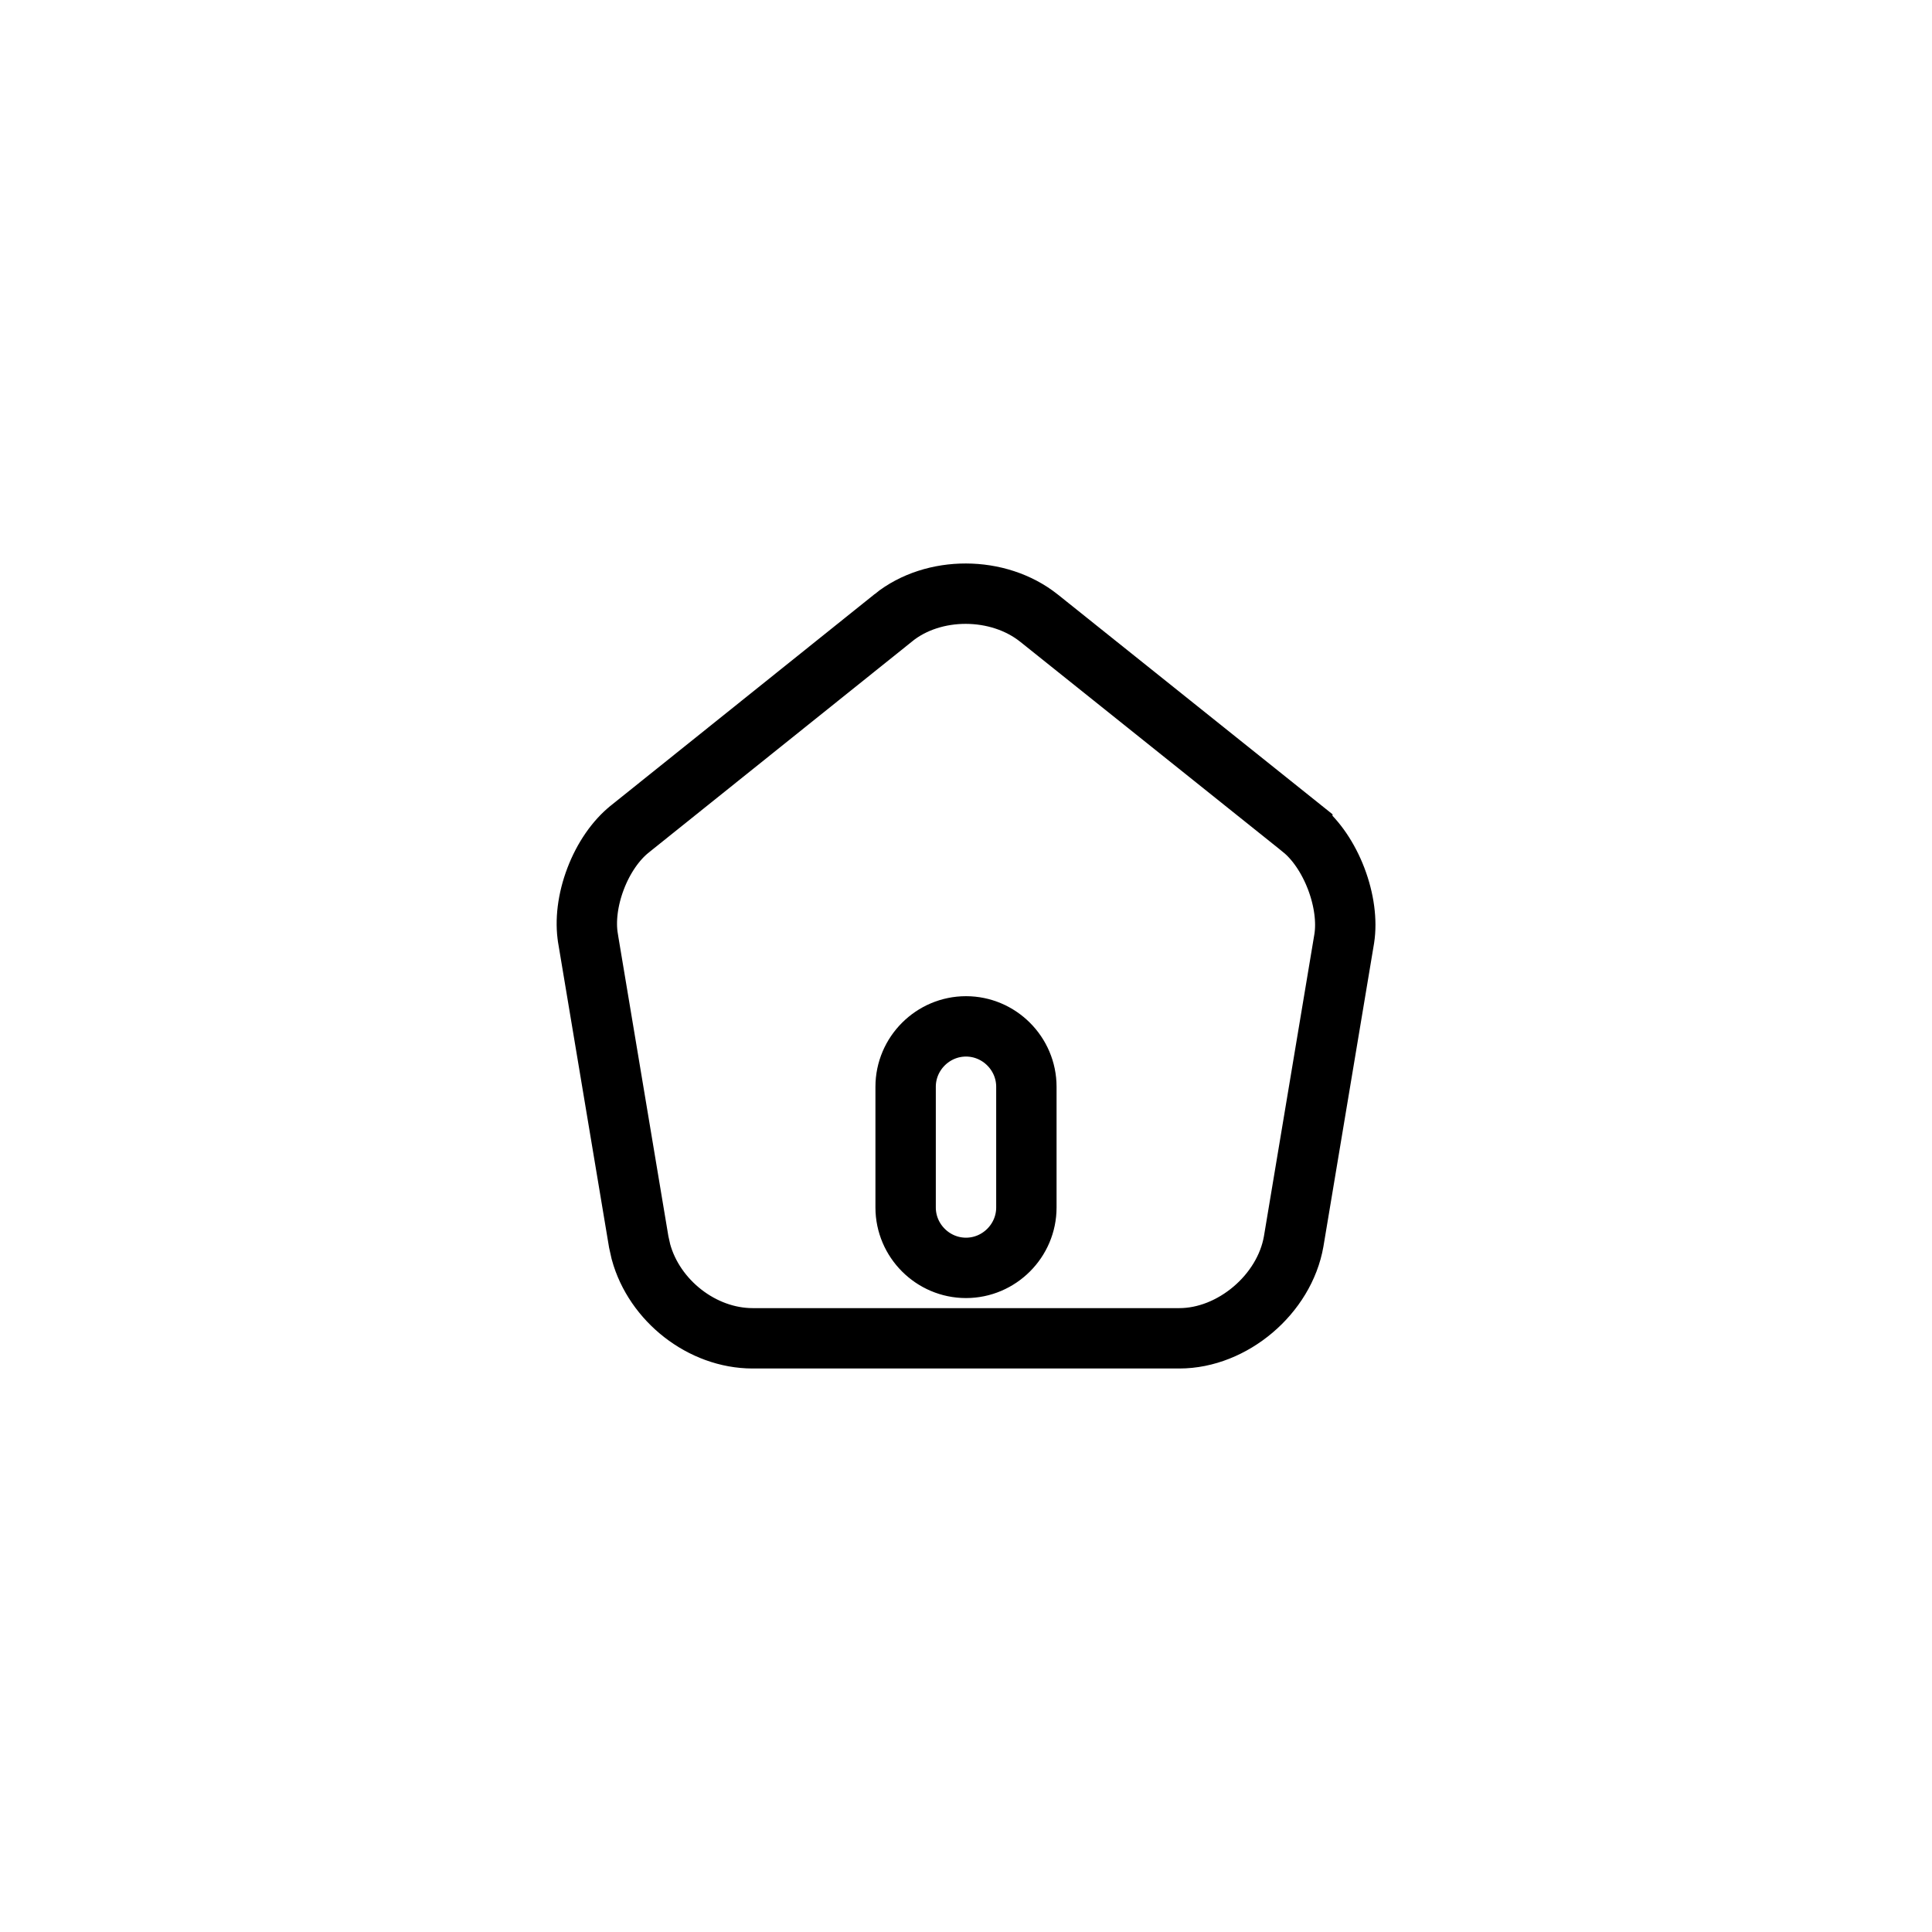
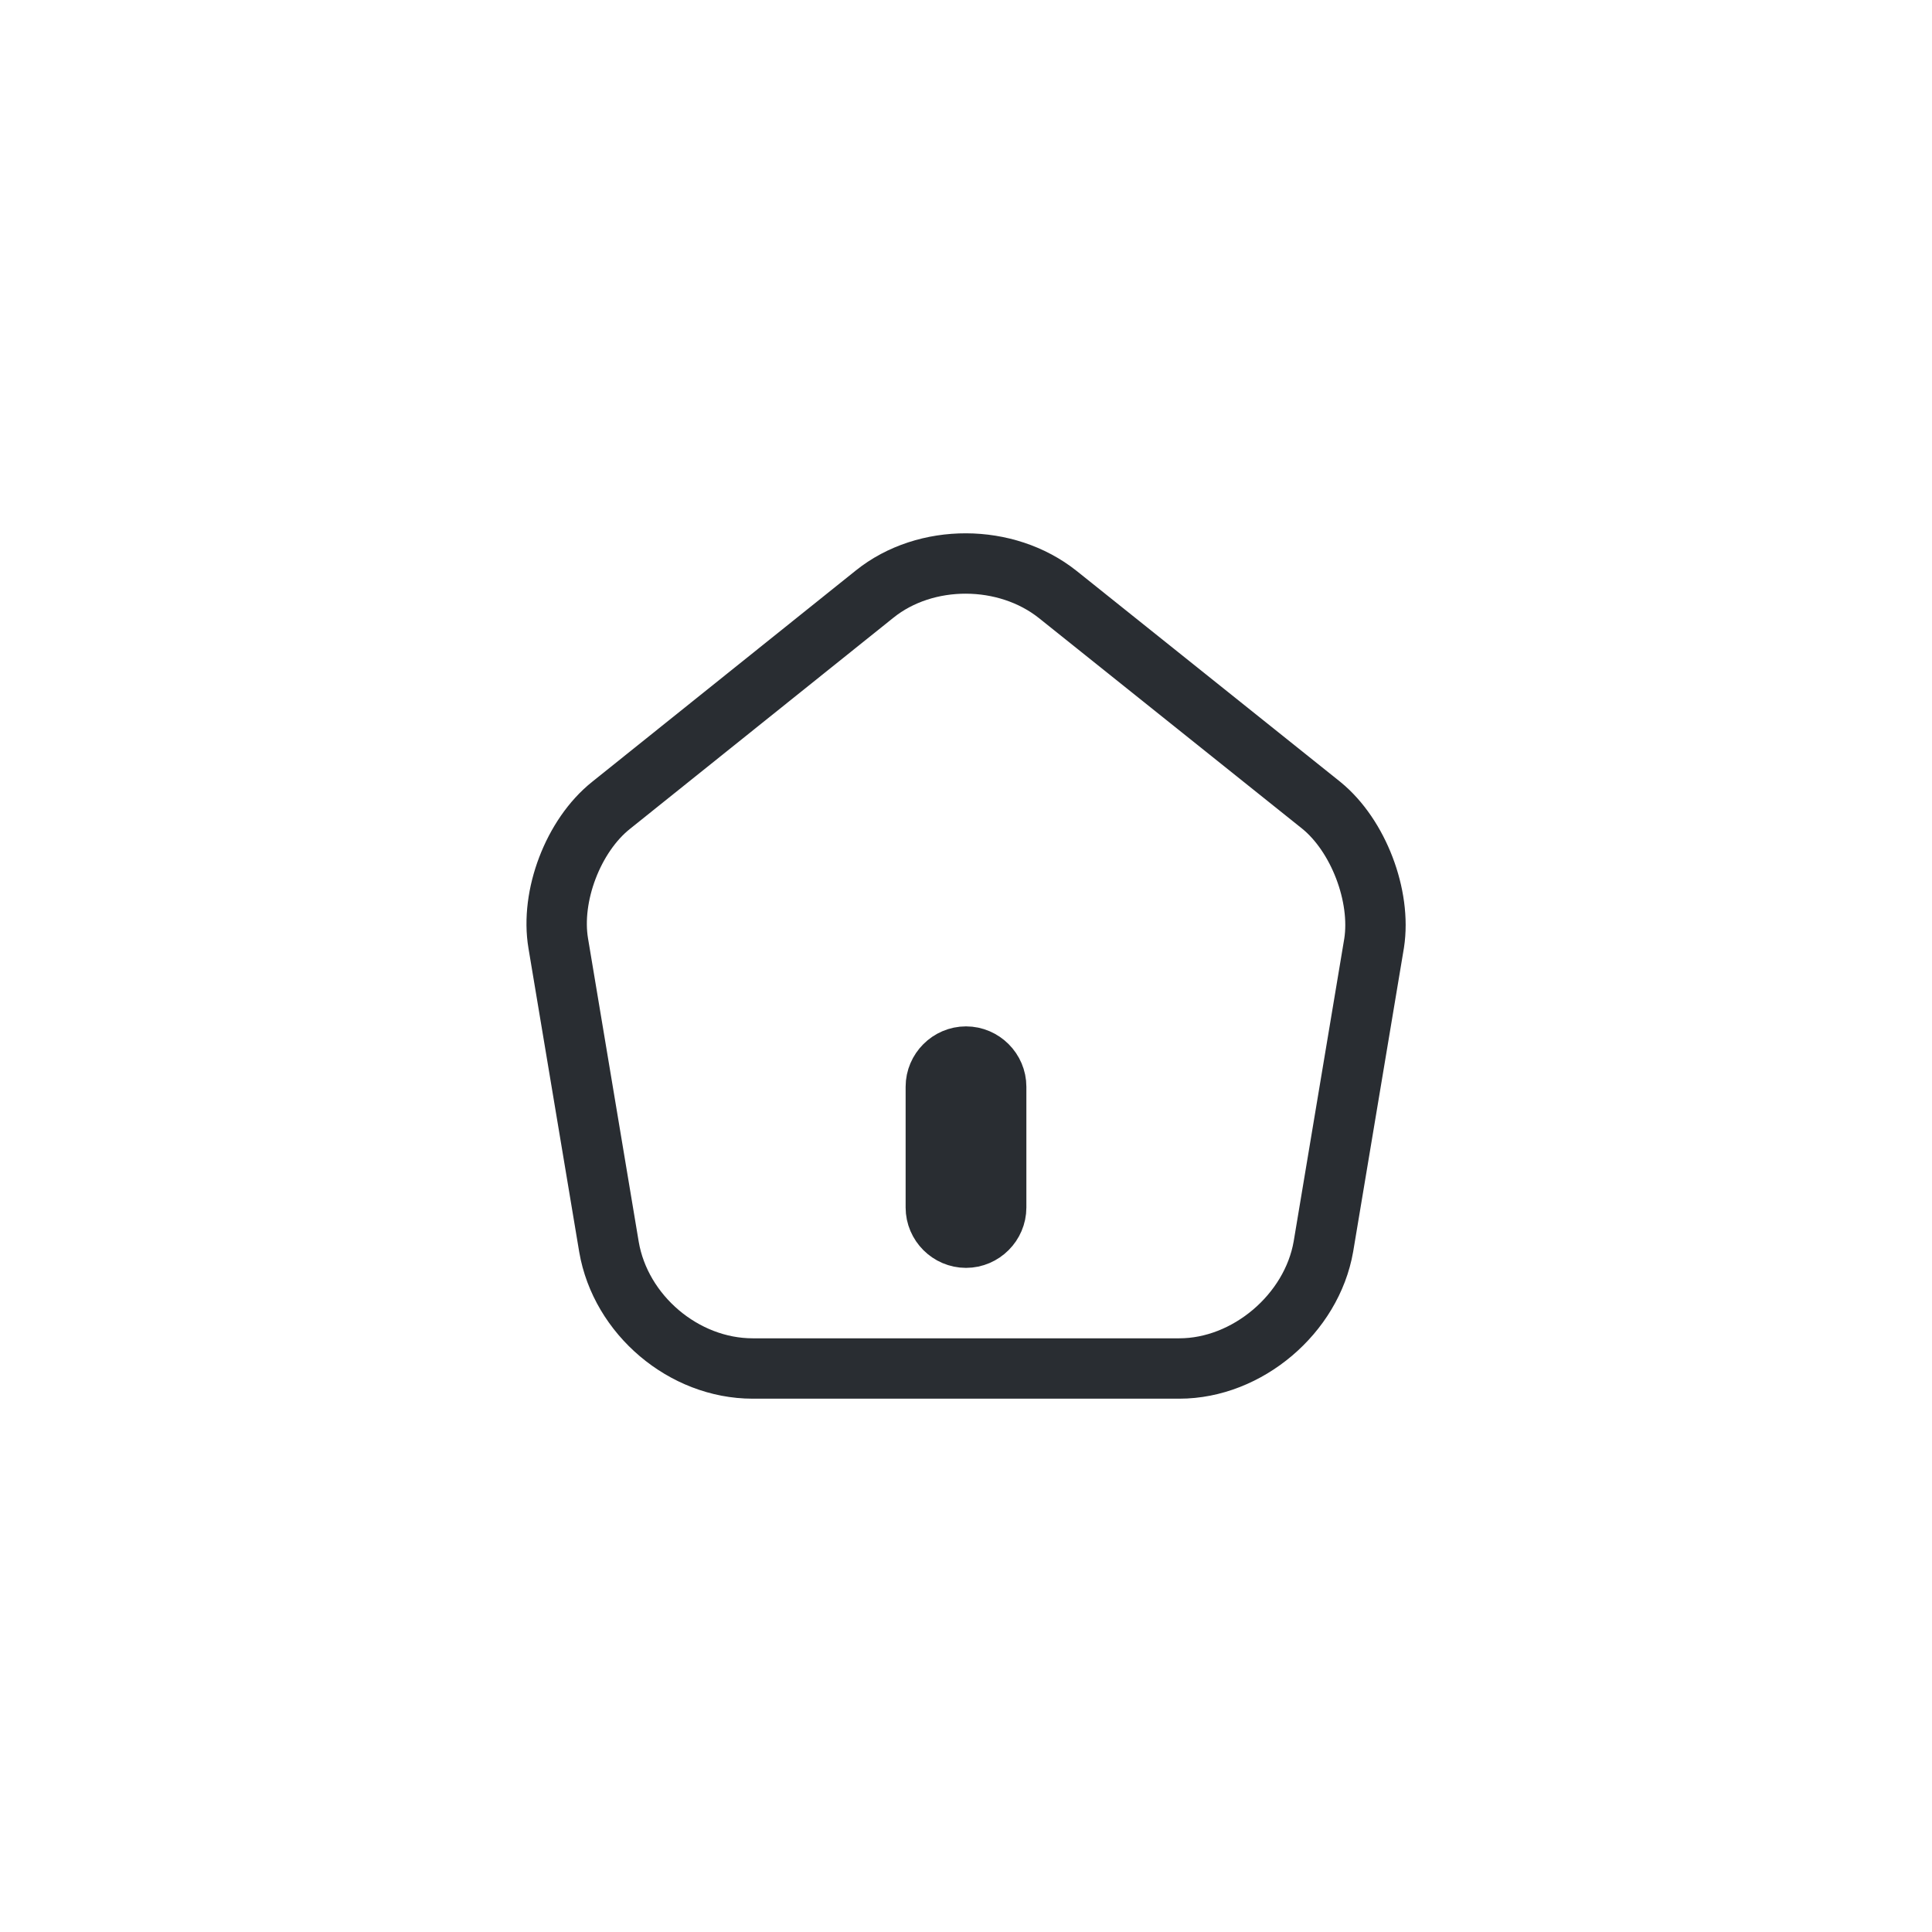
<svg xmlns="http://www.w3.org/2000/svg" width="48" height="48" viewBox="0 0 48 48" fill="none">
-   <path d="M22.199 15.345C23.191 14.548 24.802 14.551 25.812 15.356L32.356 20.591V20.592C32.693 20.866 32.998 21.309 33.197 21.83C33.396 22.351 33.465 22.886 33.398 23.316L32.141 30.842C31.912 32.157 30.62 33.25 29.3 33.25H18.7C17.442 33.25 16.256 32.315 15.924 31.1L15.869 30.854L14.609 23.316V23.314C14.536 22.883 14.6 22.349 14.798 21.831C14.995 21.313 15.303 20.872 15.648 20.597L15.649 20.596L22.199 15.346V15.345ZM24 25.5C23.176 25.5 22.5 26.176 22.5 27V30C22.5 30.824 23.176 31.5 24 31.5C24.824 31.5 25.5 30.824 25.5 30V27C25.5 26.176 24.824 25.5 24 25.5Z" stroke="black" stroke-width="1.5" />
+   <path d="M32.83 20.01L26.28 14.77C25 13.75 23 13.74 21.73 14.76L15.18 20.01C14.24 20.76 13.67 22.26 13.87 23.44L15.13 30.98C15.42 32.67 16.99 34 18.7 34H29.3C30.99 34 32.59 32.64 32.88 30.97L34.14 23.43C34.32 22.26 33.75 20.76 32.83 20.01ZM24.75 30C24.75 30.41 24.41 30.75 24 30.75C23.59 30.75 23.25 30.41 23.25 30V27C23.25 26.59 23.59 26.25 24 26.25C24.41 26.25 24.75 26.59 24.75 27V30Z" stroke="#292D32" stroke-width="1.5" />
</svg>
